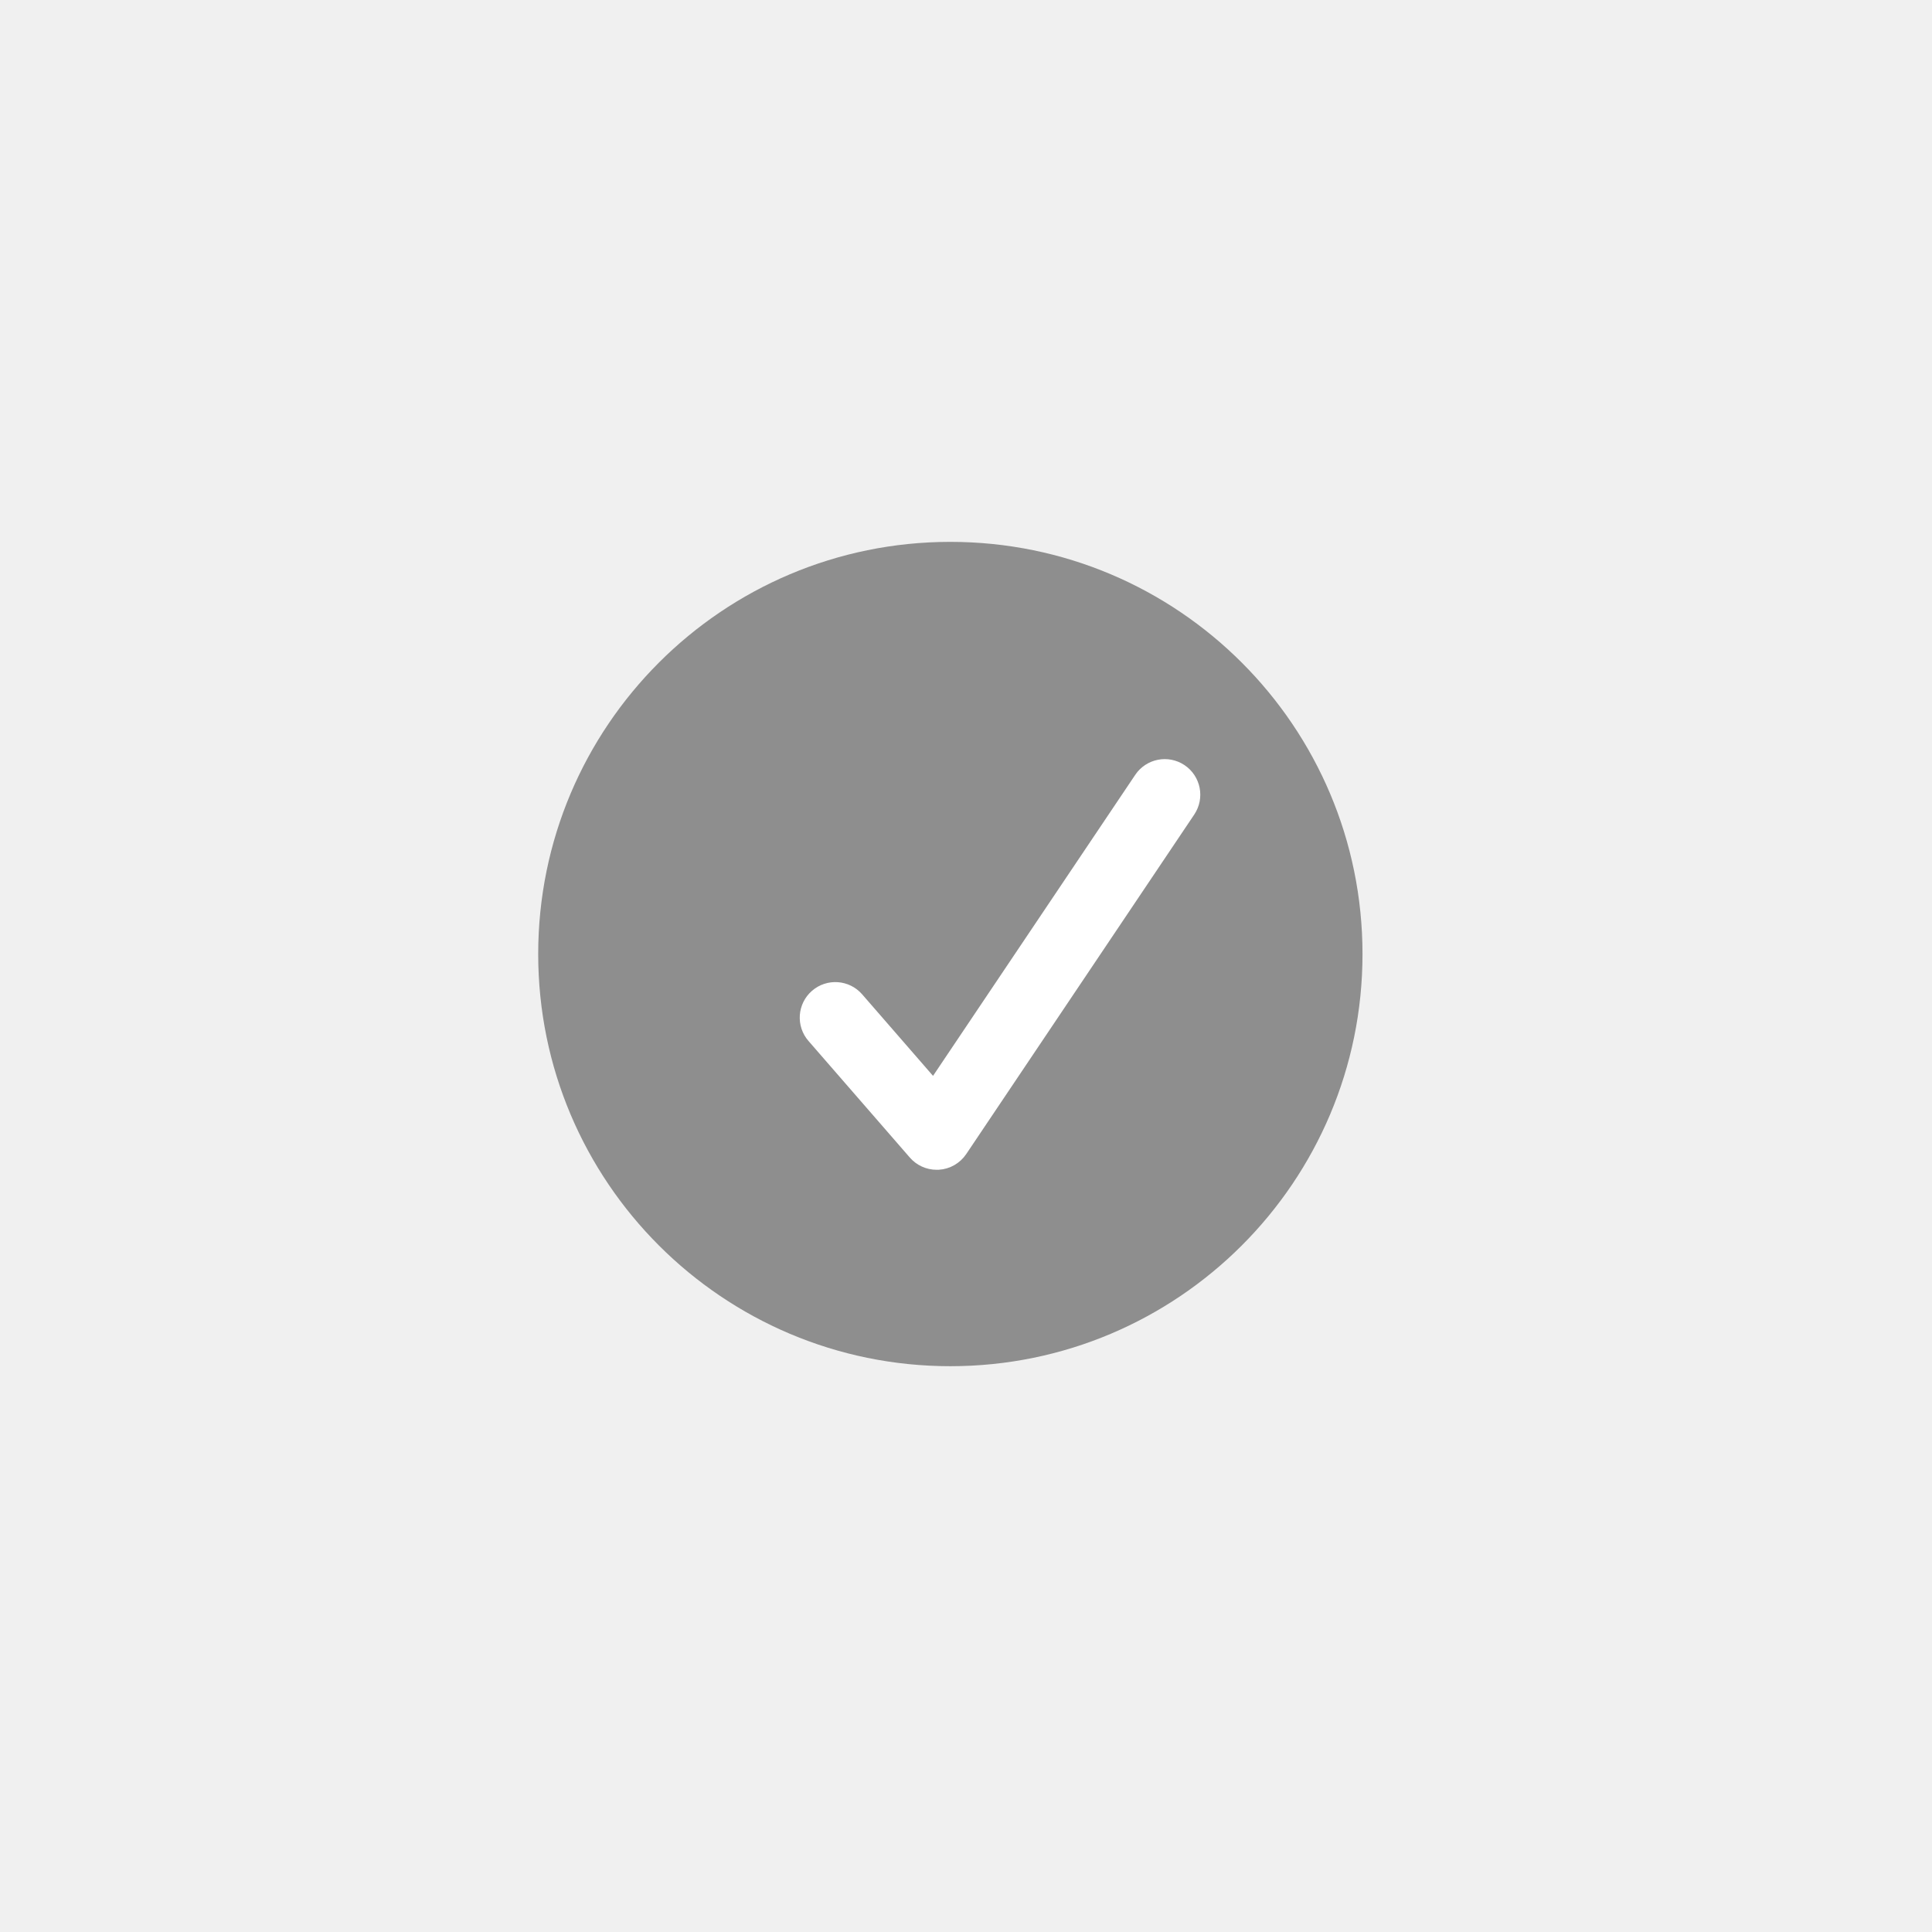
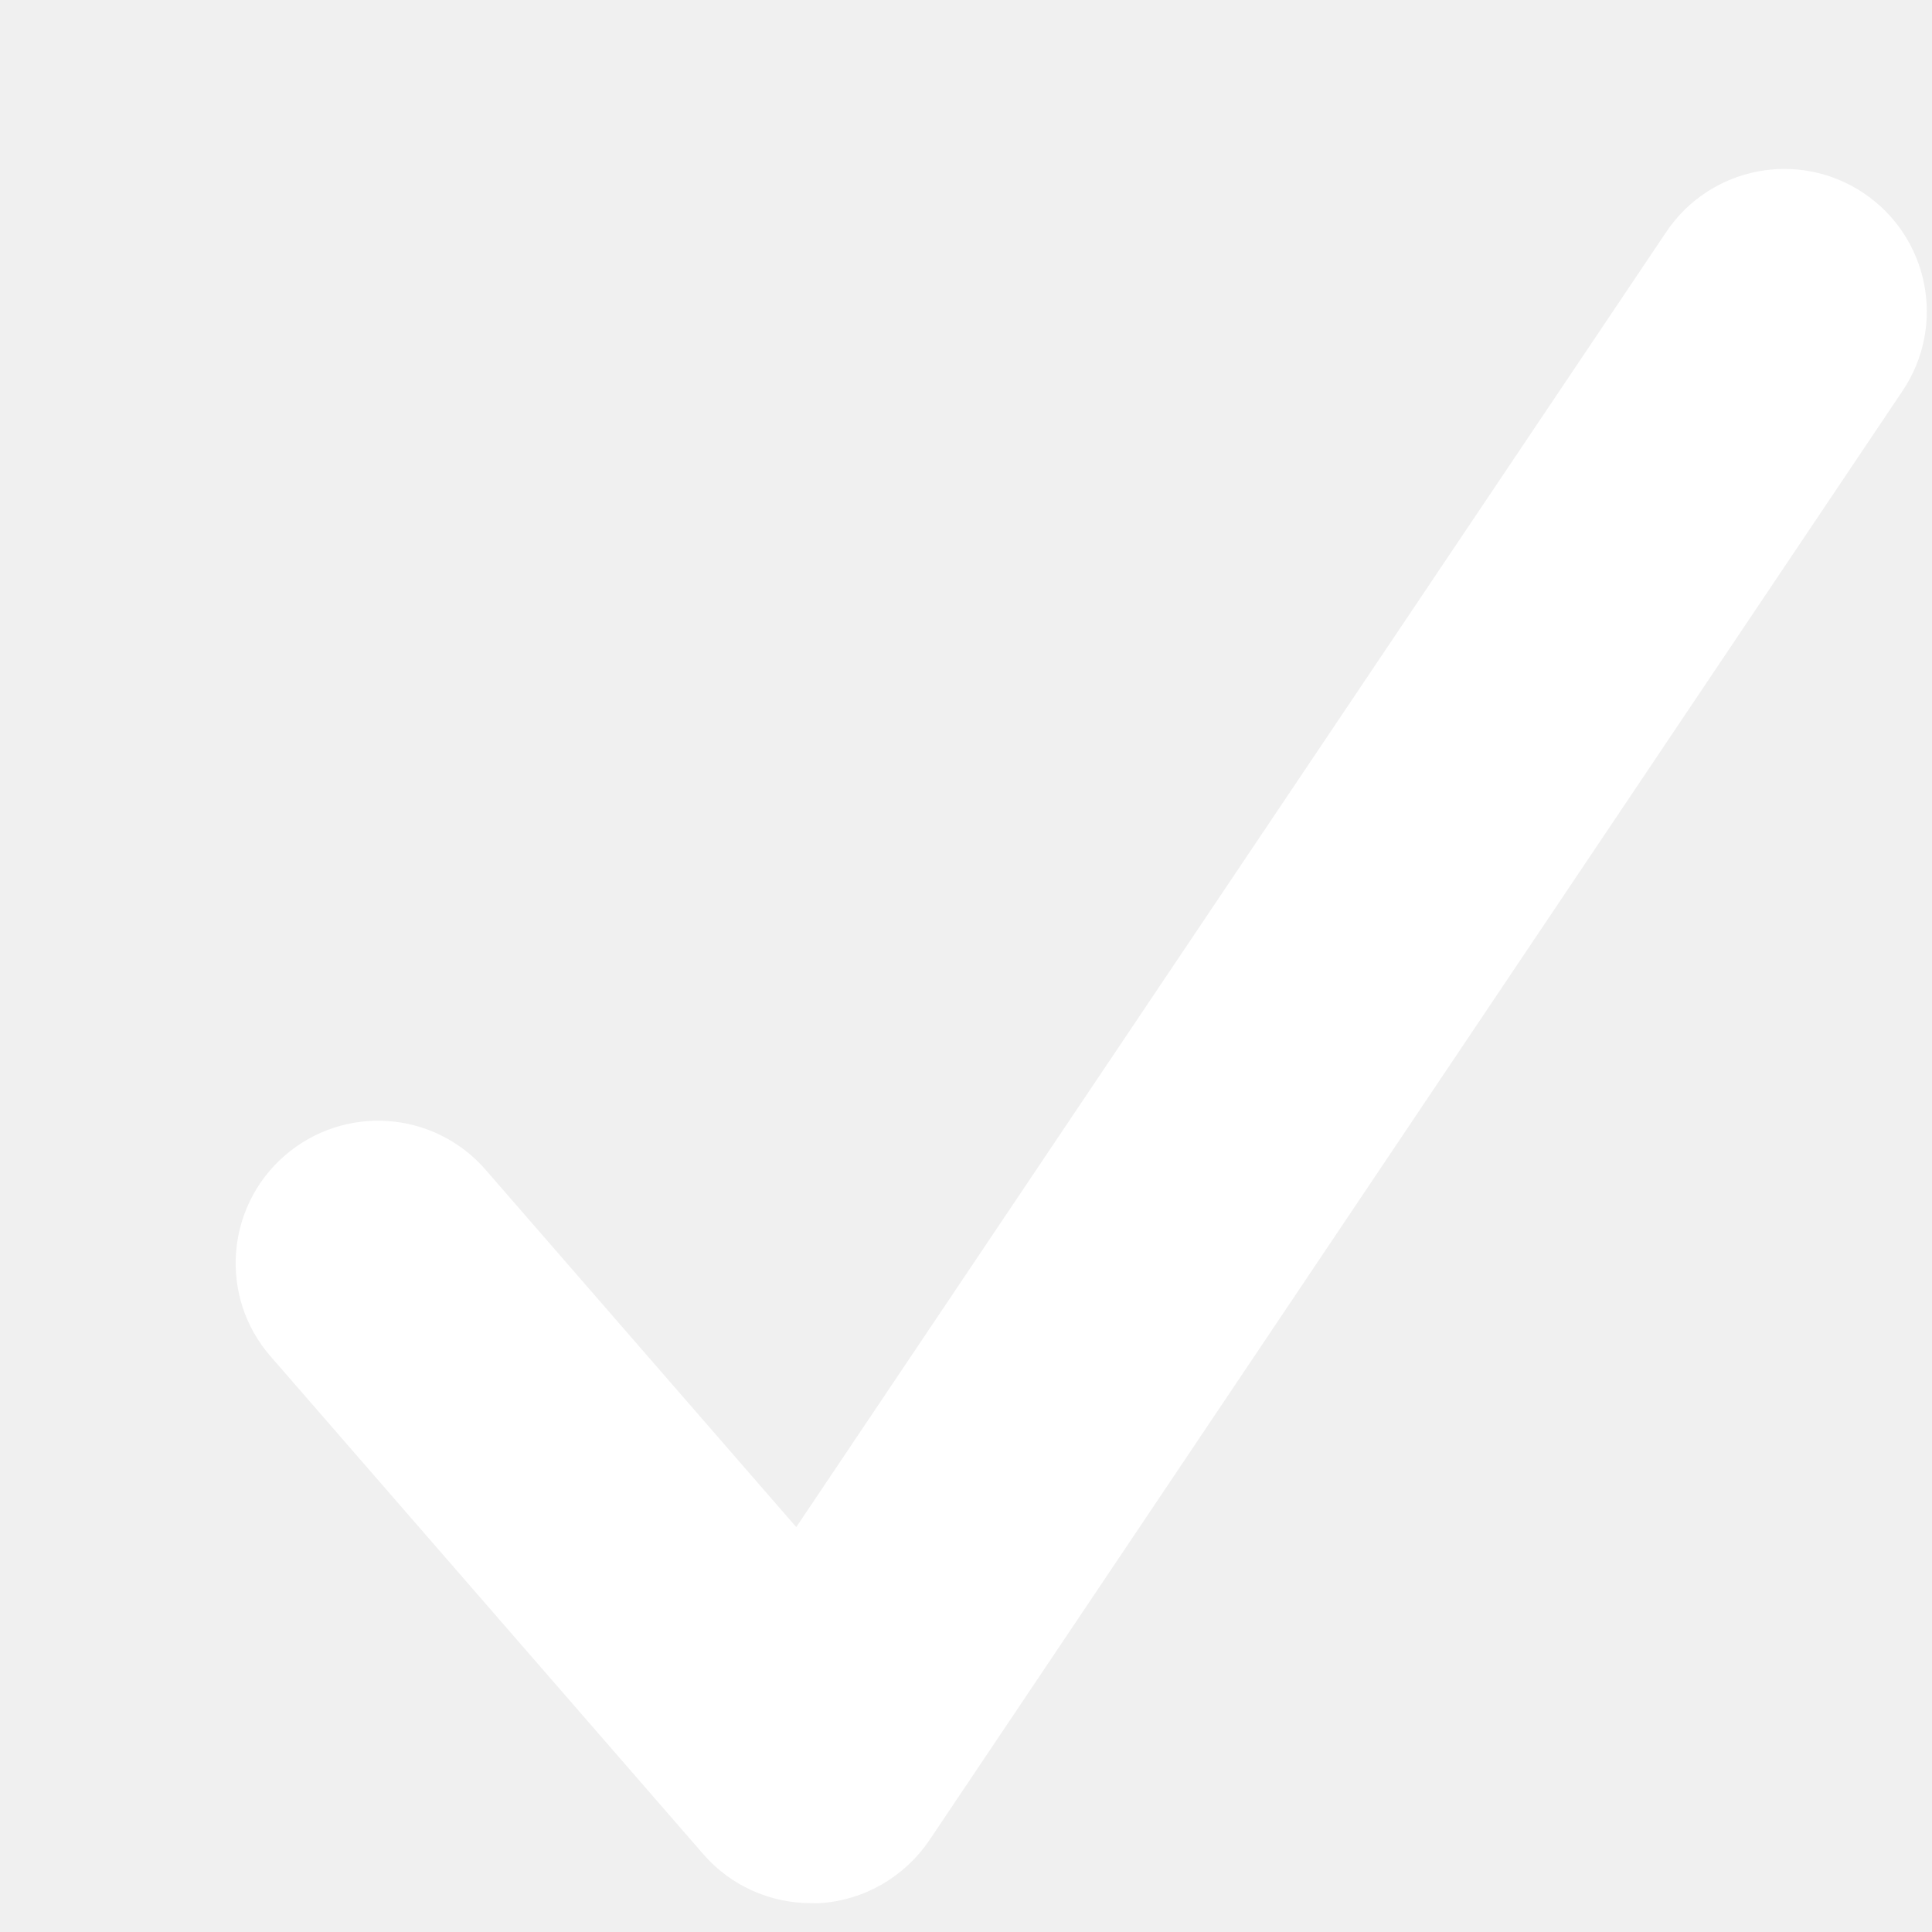
- <svg xmlns="http://www.w3.org/2000/svg" xmlns:xlink="http://www.w3.org/1999/xlink" version="1.1" id="Calque_1" x="0px" y="0px" width="70px" height="70px" viewBox="0 0 70 70" enable-background="new 0 0 70 70" xml:space="preserve">
+ <svg xmlns="http://www.w3.org/2000/svg" xmlns:xlink="http://www.w3.org/1999/xlink" version="1.1" id="Calque_1" x="0px" y="0px" width="25px" height="25px" viewBox="0 0 25 25" enable-background="new 0 0 25 25" xml:space="preserve">
+   <g>
+ </g>
  <g>
    <defs>
-       <rect id="SVGID_1_" x="19.5" y="19.634" width="29.866" height="29.866" />
+       <rect id="SVGID_1_" x="-11.524" y="-10" width="45.531" height="45.532" />
    </defs>
    <clipPath id="SVGID_2_">
      <use xlink:href="#SVGID_1_" overflow="visible" />
    </clipPath>
-     <path clip-path="url(#SVGID_2_)" fill="#8E8E8E" d="M34.433,49.5c8.247,0,14.933-6.686,14.933-14.933   c0-8.248-6.687-14.934-14.933-14.934c-8.247,0-14.933,6.686-14.933,14.934C19.5,42.814,26.186,49.5,34.433,49.5" />
-     <path clip-path="url(#SVGID_2_)" fill="#FFFFFF" d="M33.937,42.153c-0.304,0-0.597-0.132-0.798-0.364l-3.672-4.224   c-0.384-0.44-0.337-1.108,0.103-1.491c0.441-0.384,1.109-0.338,1.493,0.103l2.766,3.182l7.494-11.156   c0.325-0.485,0.981-0.614,1.467-0.289c0.485,0.326,0.614,0.983,0.289,1.469l-8.263,12.304c-0.184,0.272-0.484,0.445-0.813,0.465   C33.981,42.152,33.959,42.153,33.937,42.153" />
-     <path clip-path="url(#SVGID_2_)" fill="none" stroke="#FFFFFF" stroke-width="0.461" stroke-miterlimit="10" d="M33.937,42.153   c-0.304,0-0.597-0.132-0.798-0.364l-3.672-4.224c-0.384-0.44-0.337-1.108,0.103-1.491c0.441-0.384,1.109-0.338,1.493,0.103   l2.766,3.182l7.494-11.156c0.325-0.485,0.981-0.614,1.467-0.289c0.485,0.326,0.614,0.983,0.289,1.469l-8.263,12.304   c-0.184,0.272-0.484,0.445-0.813,0.465C33.981,42.152,33.959,42.153,33.937,42.153" />
+     <path clip-path="url(#SVGID_2_)" fill="#FFFFFF" d="M10.485,24.331c-0.464,0-0.91-0.2-1.216-0.555L3.67,17.335   c-0.585-0.669-0.514-1.688,0.157-2.271c0.672-0.587,1.691-0.516,2.276,0.156l4.217,4.852L21.745,3.064   c0.496-0.74,1.497-0.937,2.236-0.44c0.74,0.497,0.937,1.498,0.44,2.239L11.826,23.622c-0.281,0.414-0.738,0.677-1.24,0.709   C10.553,24.331,10.519,24.331,10.485,24.331" />
  </g>
+   <path fill="none" stroke="#FFFFFF" stroke-width="0.461" stroke-miterlimit="10" d="M10.492,24.396c-0.464,0-0.911-0.2-1.217-0.554  l-5.599-6.441c-0.585-0.669-0.513-1.688,0.157-2.271c0.674-0.587,1.691-0.515,2.276,0.157l4.218,4.852L21.752,3.131  c0.496-0.74,1.497-0.937,2.236-0.44c0.74,0.497,0.937,1.498,0.44,2.238L11.832,23.688c-0.282,0.413-0.739,0.678-1.24,0.709  C10.558,24.396,10.525,24.396,10.492,24.396" />
</svg>
